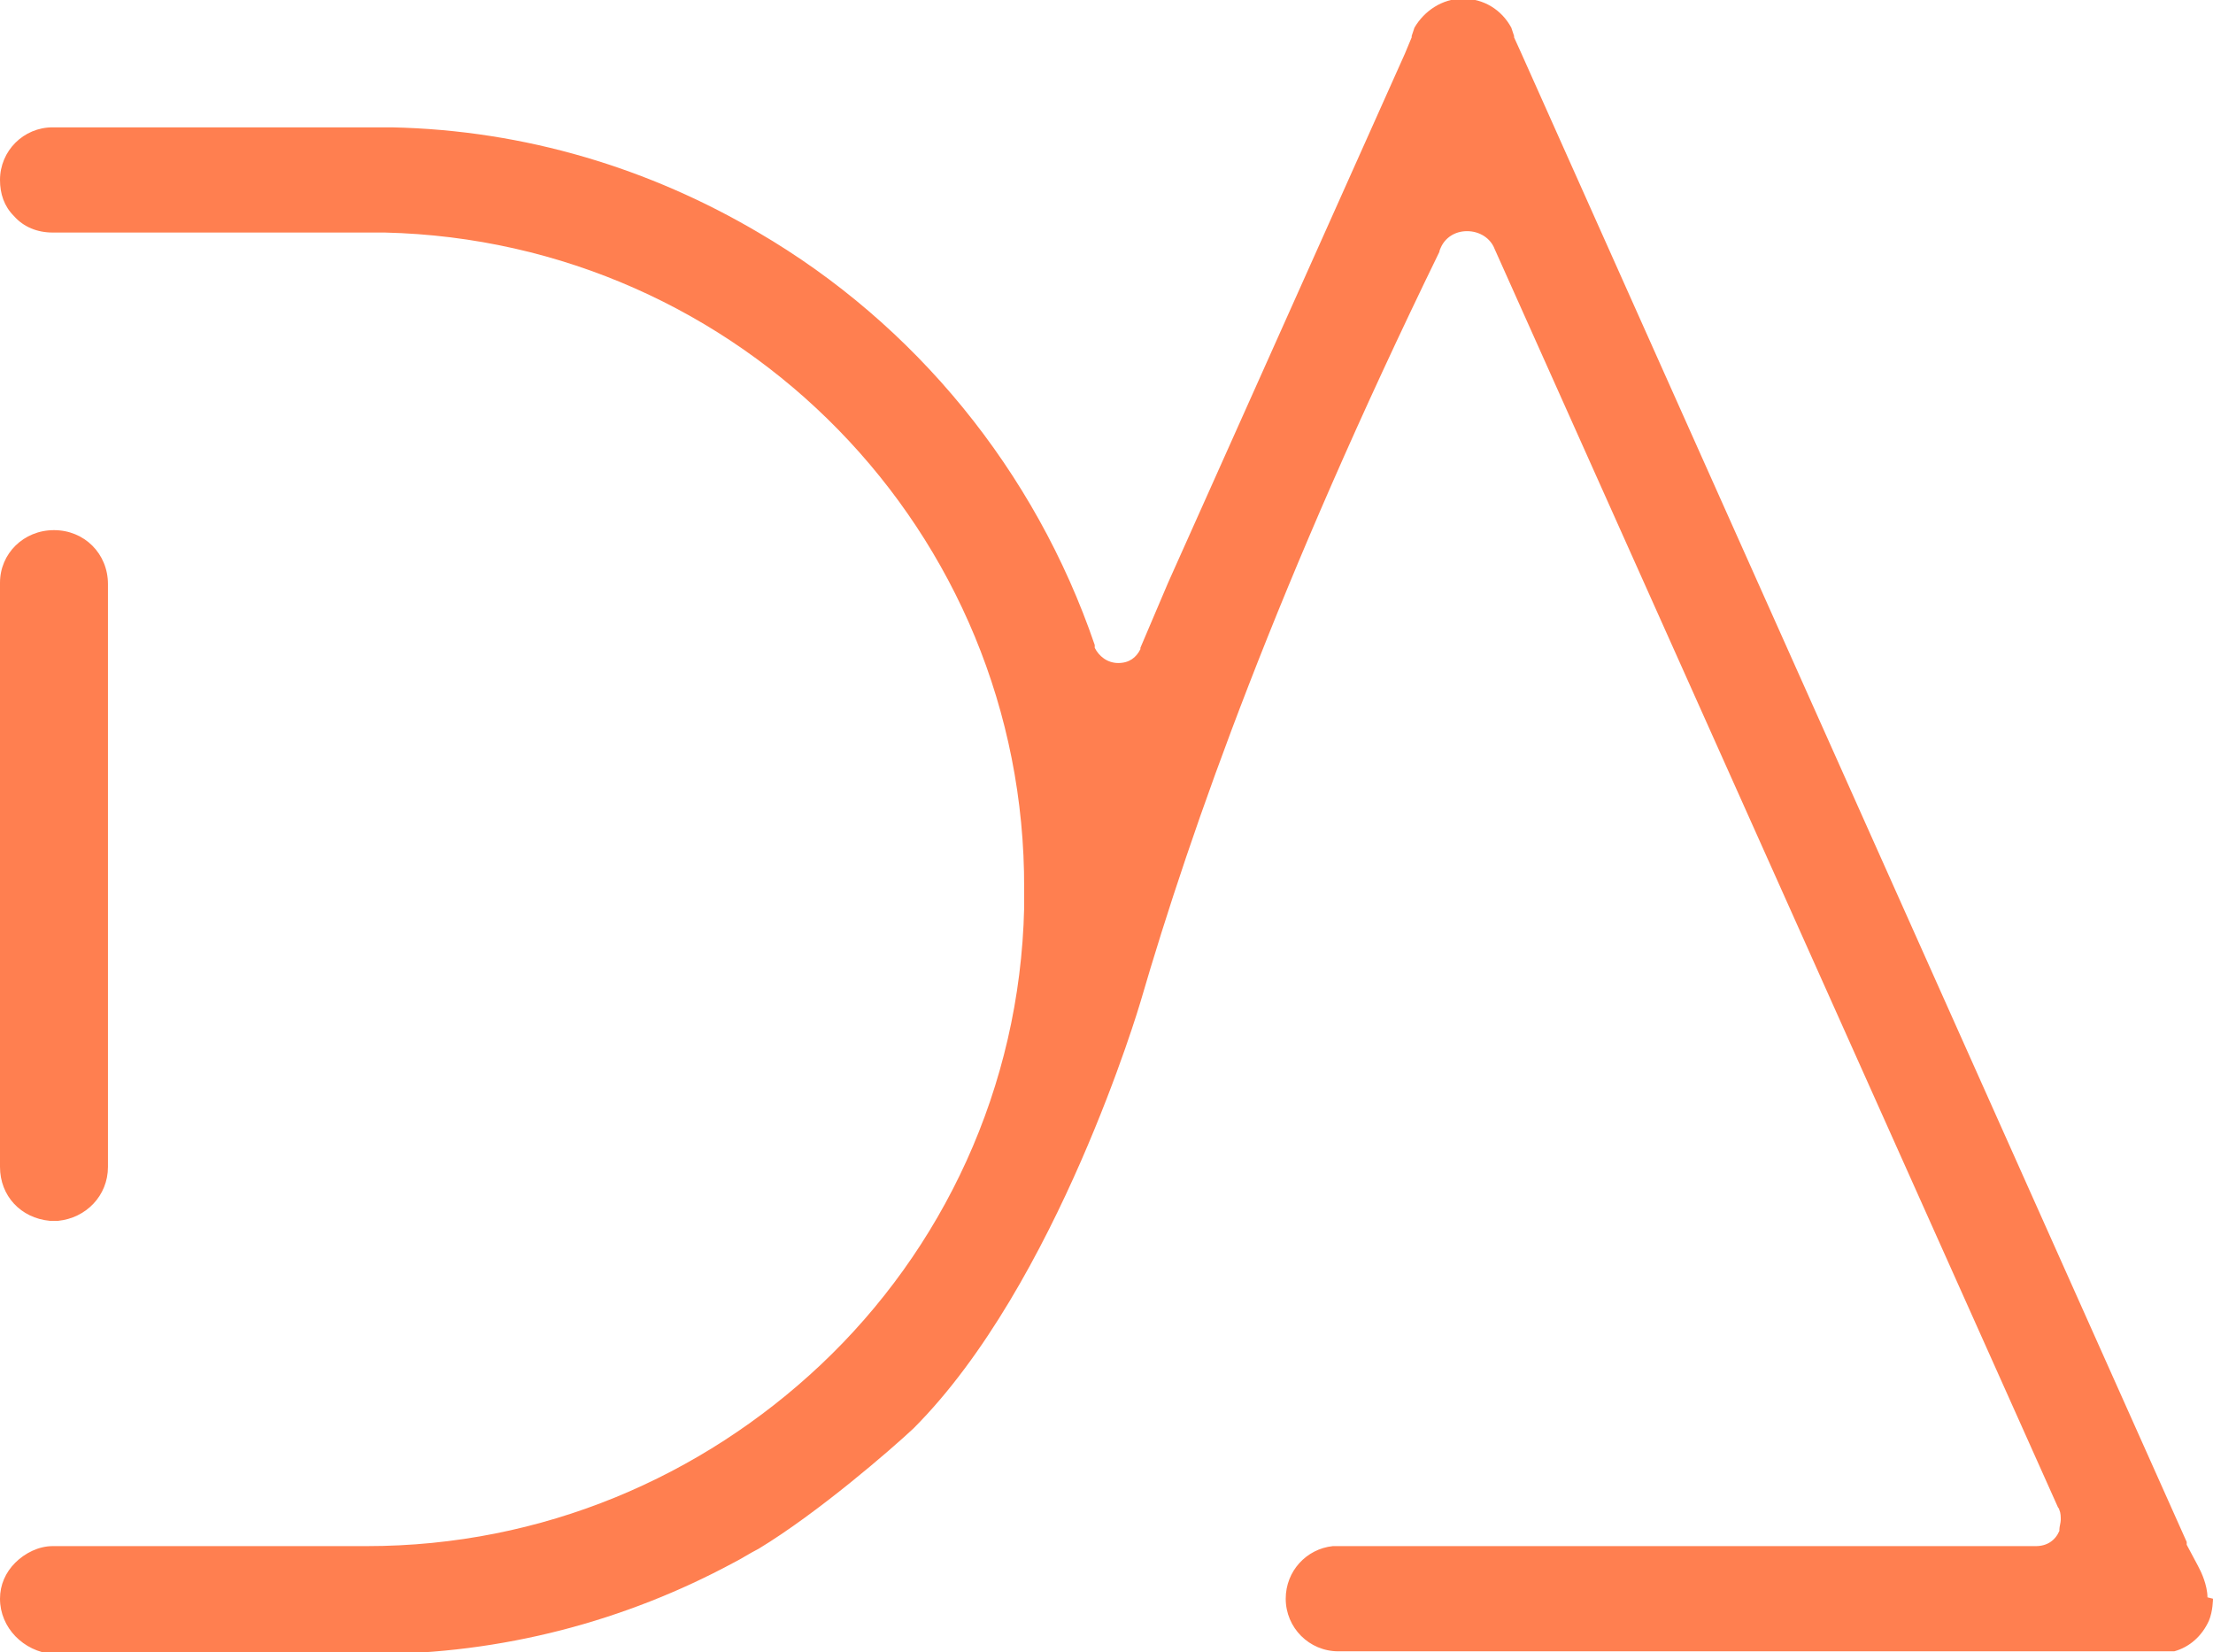
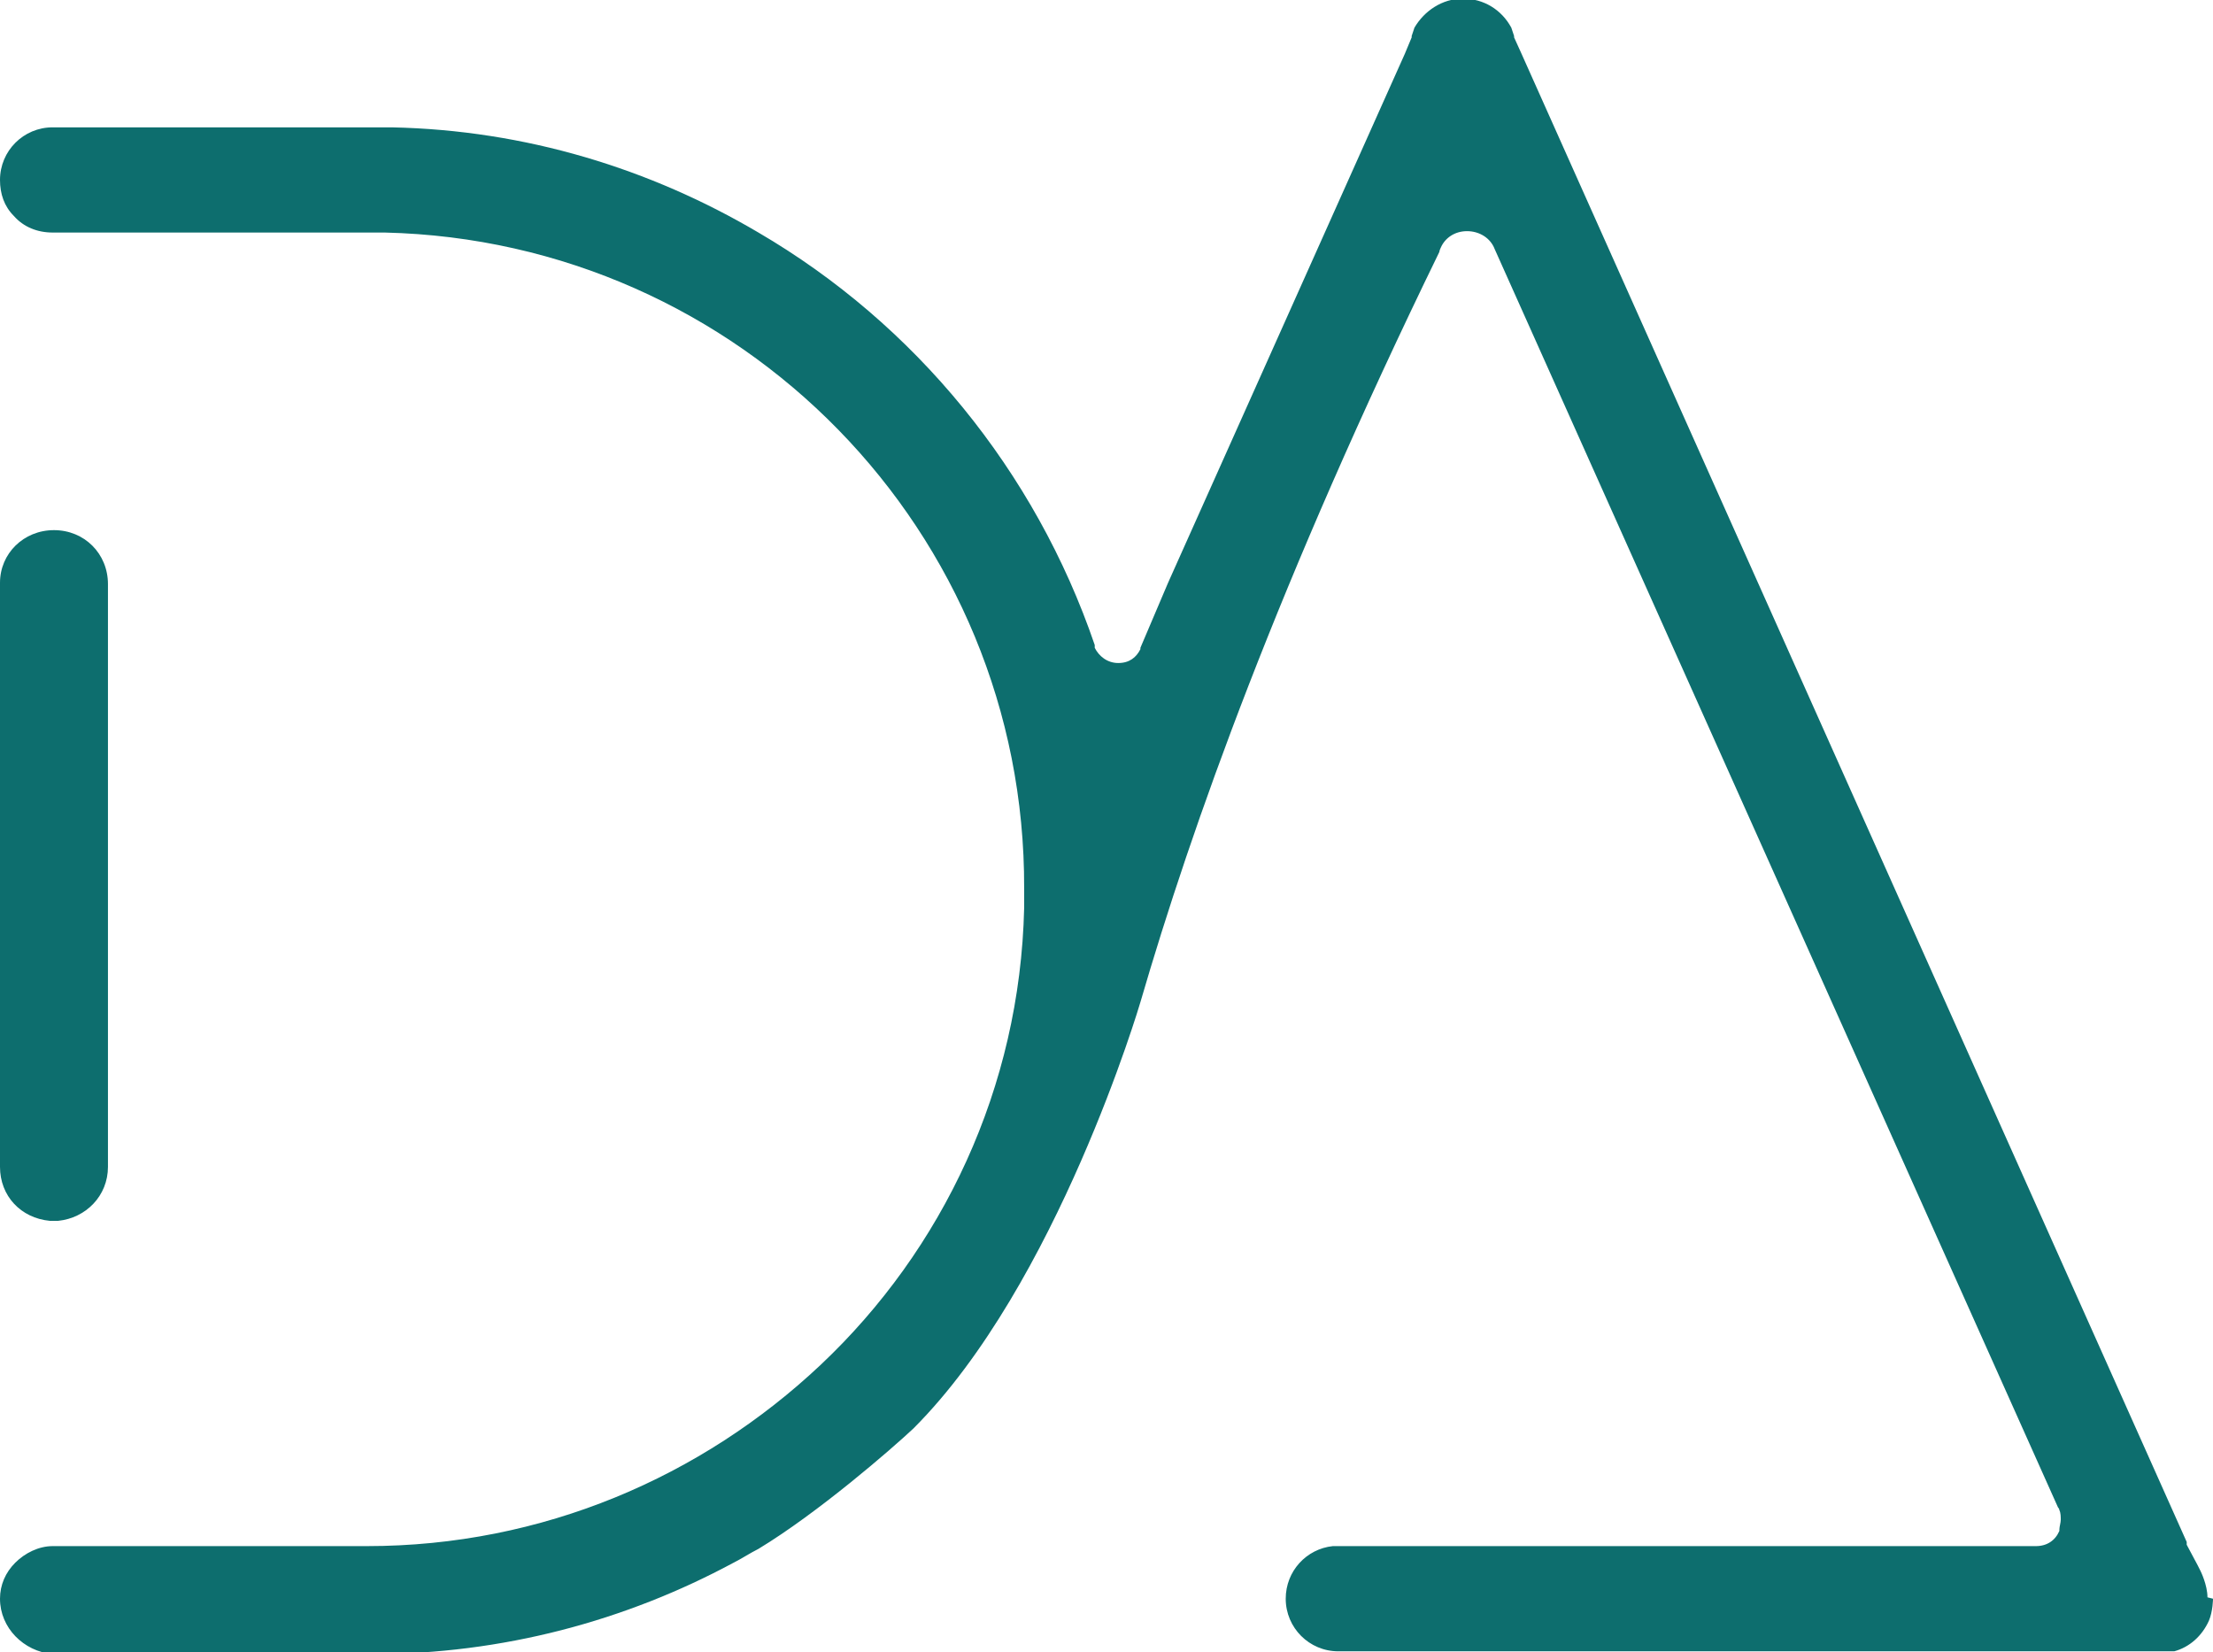
<svg xmlns="http://www.w3.org/2000/svg" id="Layer_2" data-name="Layer 2" viewBox="0 0 15.99 11.93">
  <defs>
    <style>
      .cls-1 {
-         fill: #FF7F50;
+         fill: #0D6E6E;
        stroke-width: 0px;
+       }
+        @media (prefers-color-scheme: dark) {
+         .cls-1 {fill: #FF7F50}
      }
    </style>
  </defs>
  <g id="Layer_1-2" data-name="Layer 1">
    <g>
      <path class="cls-1" d="m15.99,11.55s0,.09-.03.16c-.05.11-.14.19-.25.22h-6.04c-.21,0-.38-.17-.38-.38,0-.2.15-.36.34-.38h5.08c.08,0,.14-.04.17-.11,0,0,0,0,0-.01,0-.02.01-.05.01-.07,0-.02,0-.05-.01-.07,0,0,0-.01-.01-.02L10.8,1.8c-.03-.08-.11-.13-.2-.13s-.16.05-.19.12c0,0-.01.02-.01.03-1.16,2.38-1.79,4.15-2.16,5.42,0,0-.6,2.04-1.64,3.08-.16.15-.69.61-1.12.87-.06.03-.12.07-.18.1-.78.42-1.67.66-2.61.66H.38C.17,11.93,0,11.76,0,11.55,0,11.45.04,11.36.11,11.29c.07-.07.17-.12.27-.12h2.27c1.27,0,2.42-.5,3.28-1.31.88-.83,1.44-2,1.47-3.3h0s0-.1,0-.14C7.41,3.84,5.35,1.74,2.78,1.68c-.04,0-.08,0-.12,0s-.08,0-.12,0H.38c-.11,0-.21-.04-.28-.12-.07-.07-.1-.16-.1-.26,0-.21.17-.38.38-.38h2.45c.97.02,1.87.3,2.65.76,1.13.66,2,1.72,2.43,2.98,0,0,0,.02,0,.02.03.06.09.11.17.11s.13-.04.16-.1c0,0,0,0,0-.01h0s.2-.47.2-.47l1.71-3.82.05-.12s0,0,0-.01l.02-.06c.07-.12.2-.21.35-.21s.28.08.35.21c0,0,0,0,0,0l.02.06s0,0,0,.01l.05.11h0s4.81,10.76,4.81,10.76v.02s.08.15.08.15l.02.04s.05.1.05.19h0Z" />
      <path class="cls-1" d="m.78,4.21v4.22c0,.21-.16.37-.36.39h-.02s-.03,0-.04,0C.15,8.8,0,8.64,0,8.43v-4.22C0,4,.17,3.83.39,3.83s.39.17.39.39Z" />
    </g>
  </g>
</svg>
